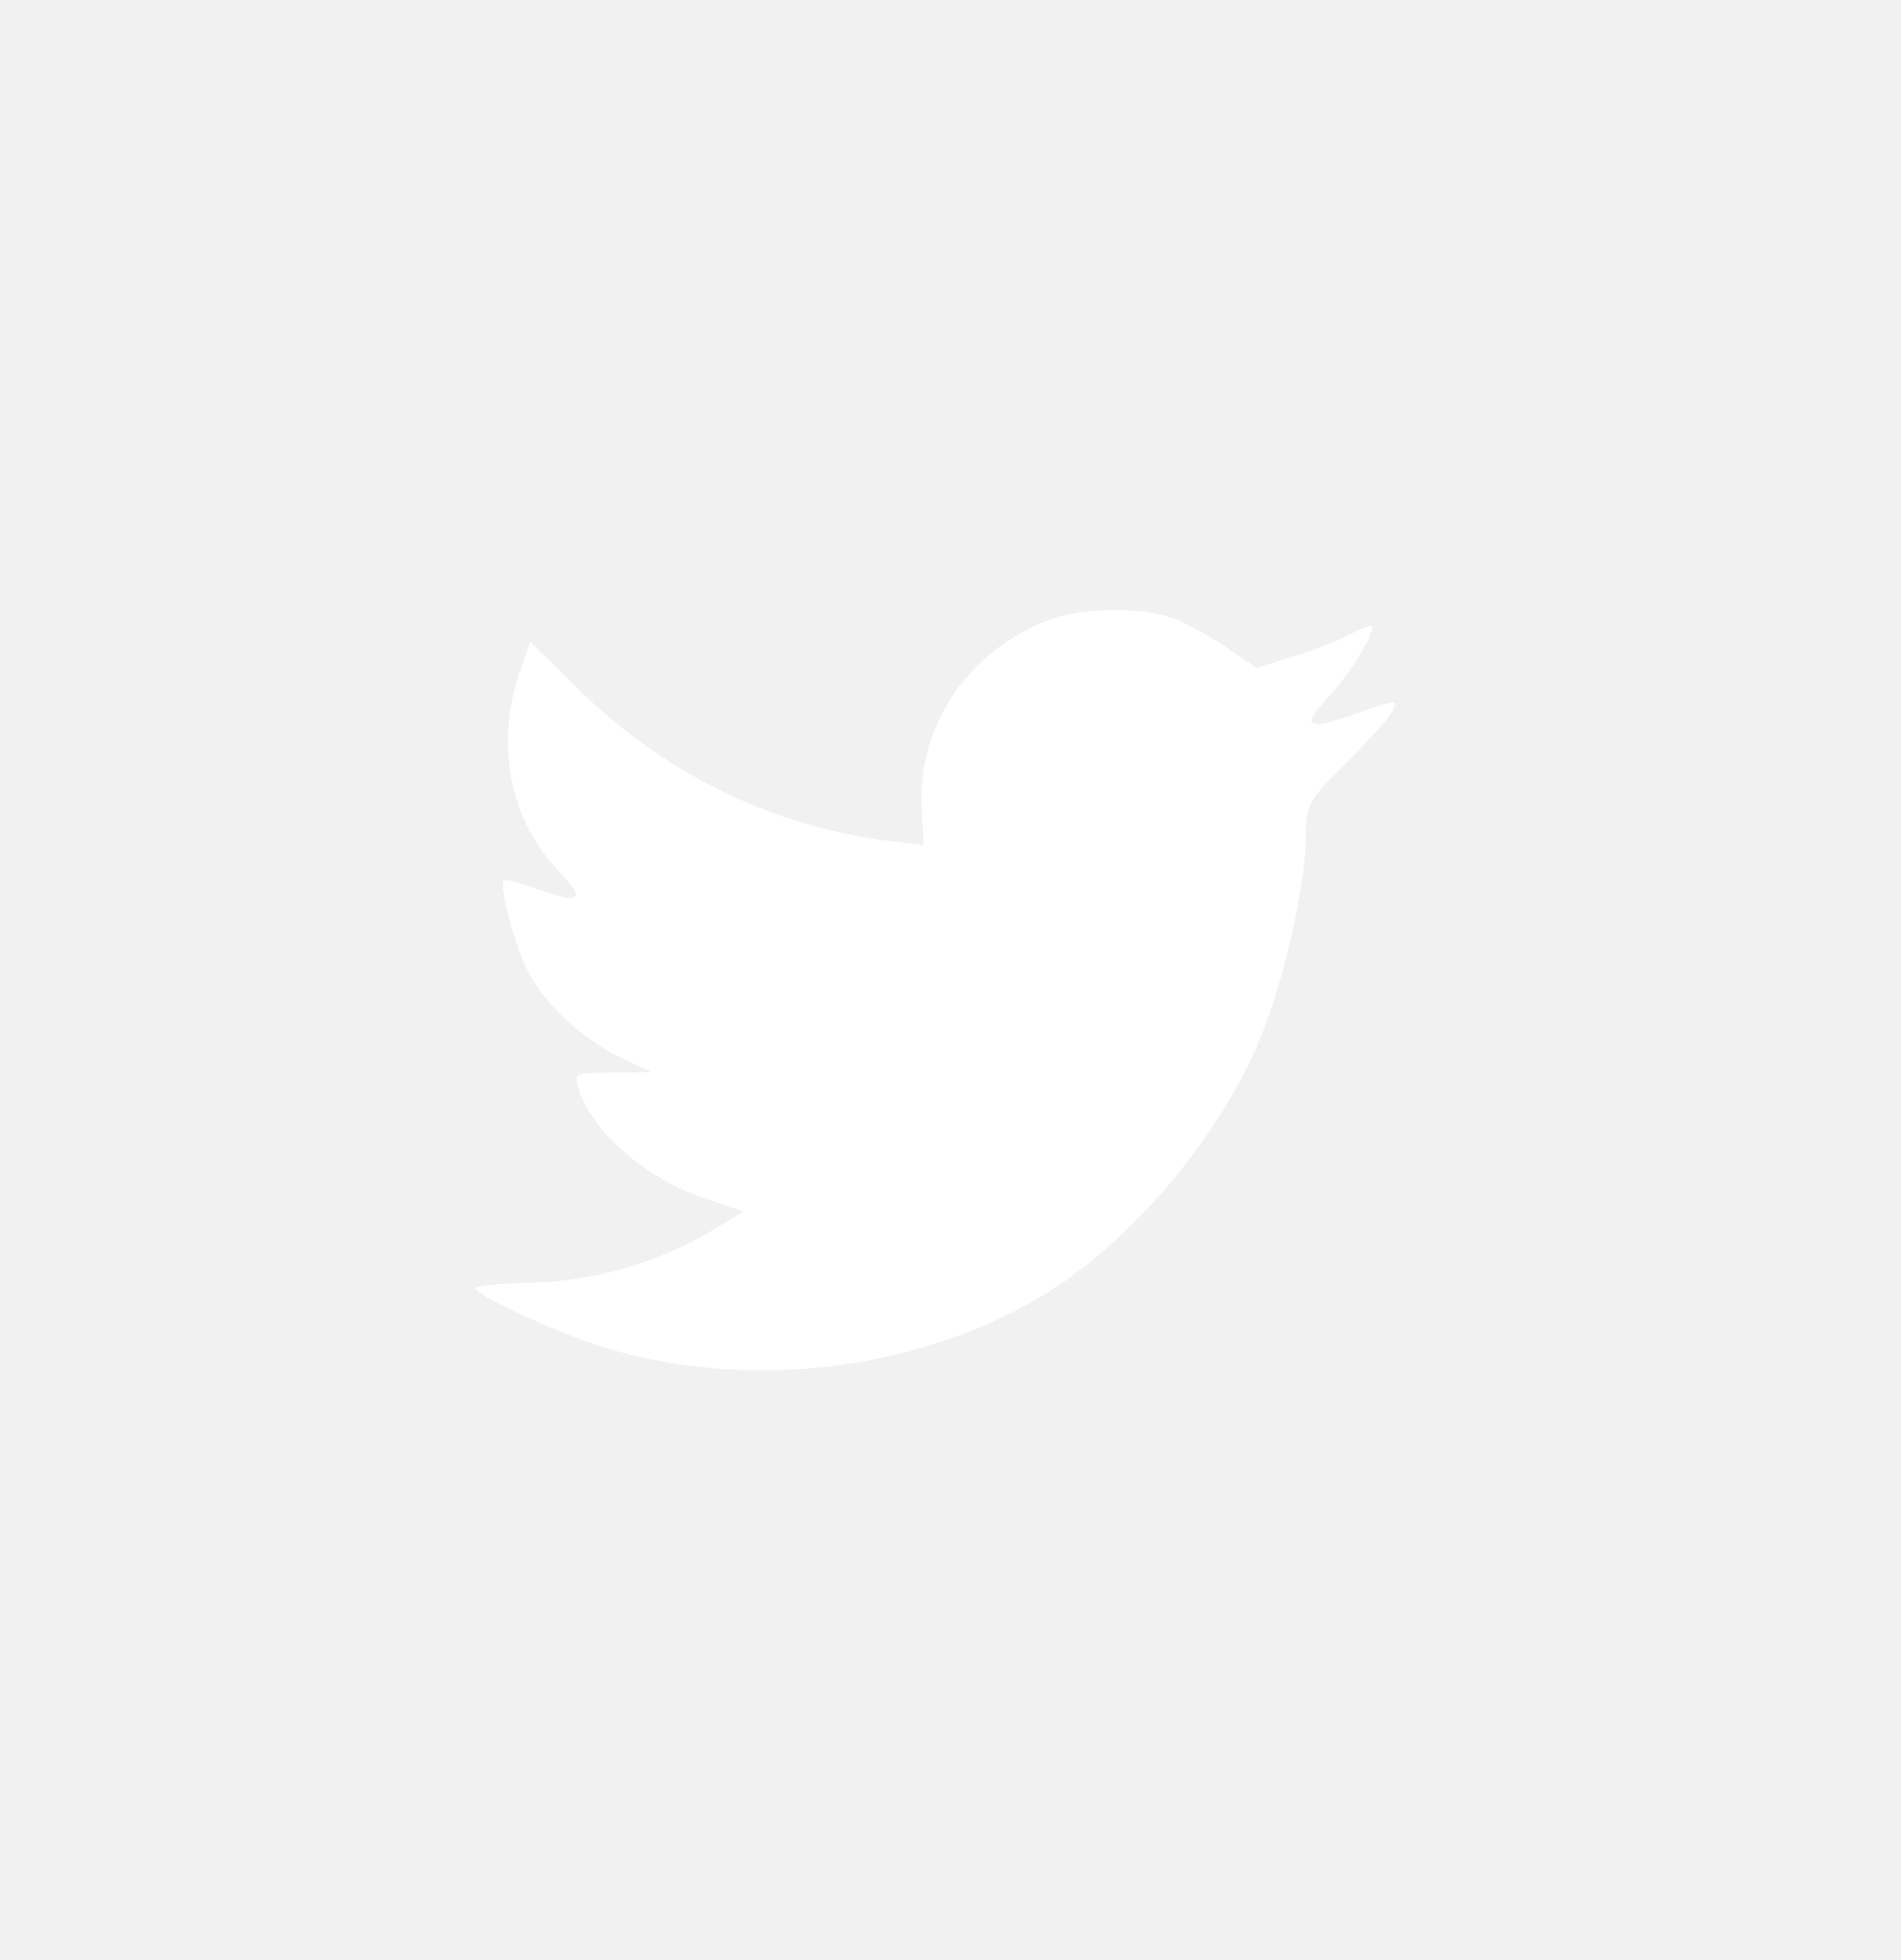
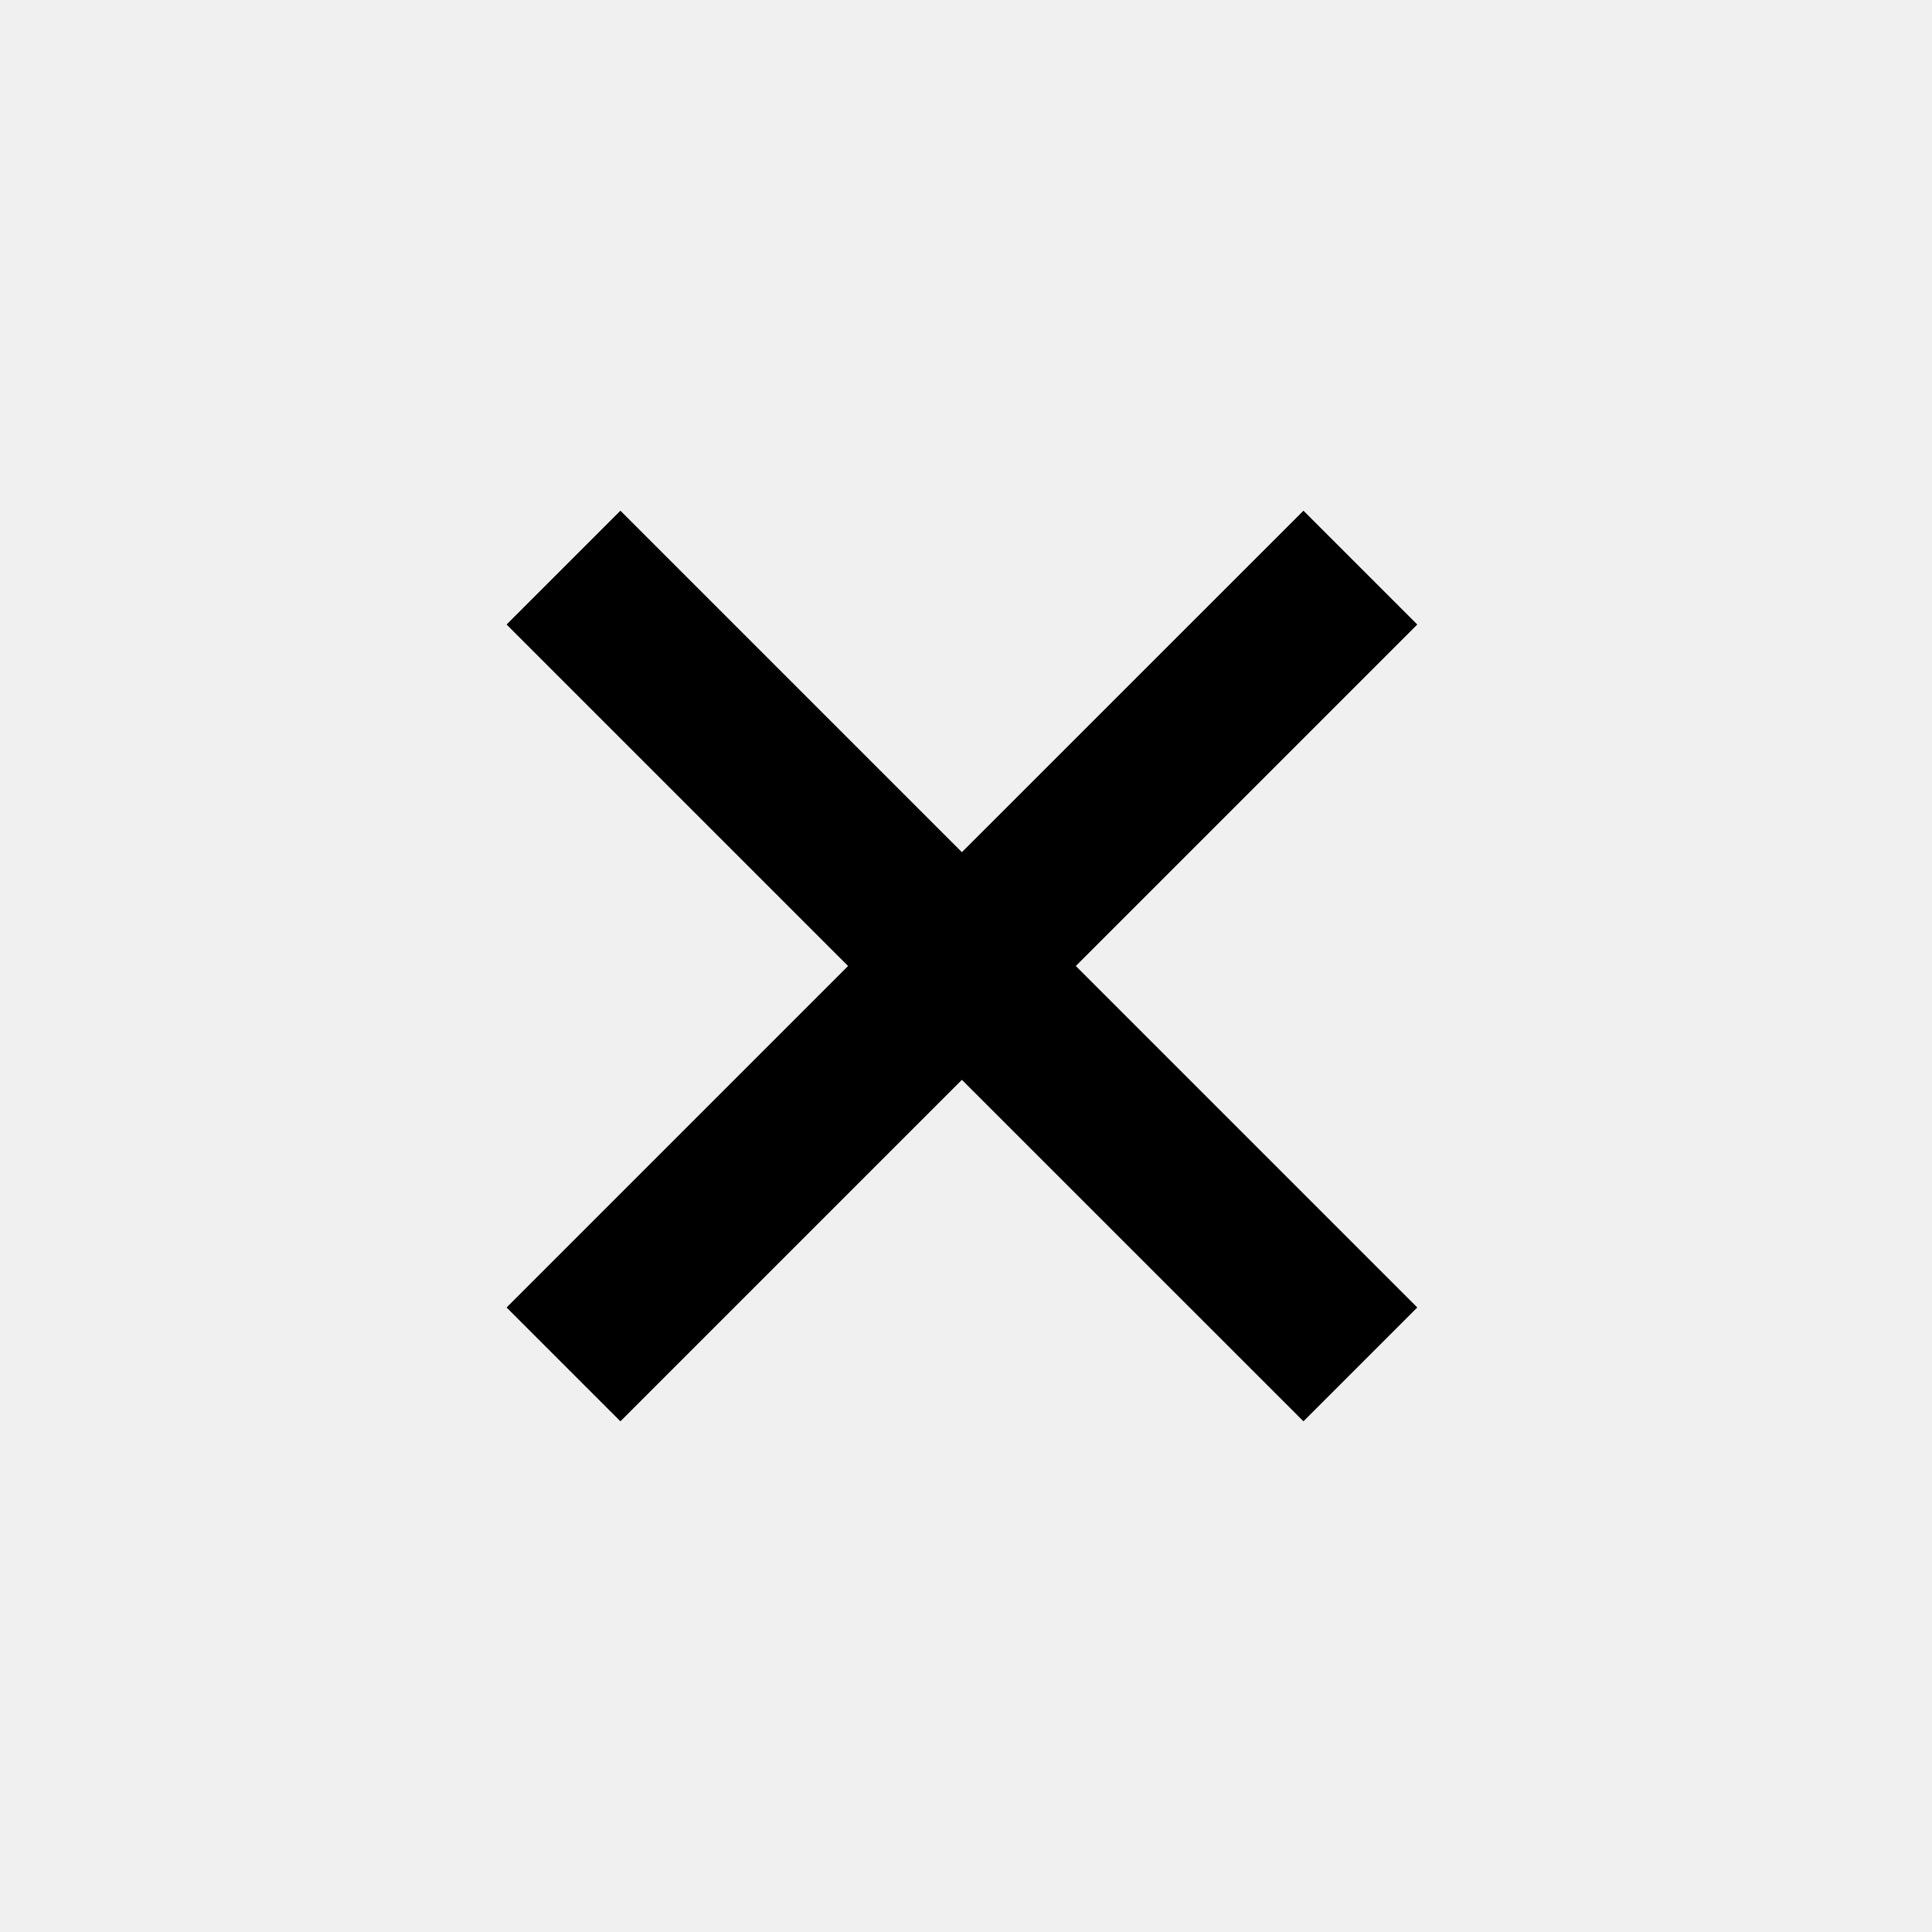
- <svg xmlns="http://www.w3.org/2000/svg" width="32" height="33" viewBox="0 0 32 33" fill="none">
-   <path opacity="0.1" fill-rule="evenodd" clip-rule="evenodd" d="M0 16.672C0 7.835 7.163 0.672 16 0.672C24.837 0.672 32 7.835 32 16.672C32 25.508 24.837 32.672 16 32.672C7.163 32.672 0 25.508 0 16.672Z" fill="white" />
-   <path fill-rule="evenodd" clip-rule="evenodd" d="M15.521 13.677L15.554 14.23L14.995 14.163C12.958 13.903 11.178 13.021 9.668 11.541L8.929 10.807L8.739 11.349C8.336 12.558 8.593 13.835 9.433 14.694C9.88 15.168 9.779 15.236 9.007 14.954C8.739 14.863 8.504 14.795 8.481 14.829C8.403 14.908 8.671 15.937 8.884 16.343C9.175 16.908 9.768 17.462 10.417 17.79L10.966 18.049L10.317 18.061C9.69 18.061 9.668 18.072 9.735 18.309C9.959 19.044 10.843 19.823 11.828 20.162L12.521 20.399L11.917 20.761C11.022 21.281 9.97 21.575 8.918 21.597C8.414 21.608 8 21.654 8 21.688C8 21.8 9.365 22.433 10.16 22.682C12.544 23.416 15.375 23.1 17.502 21.846C19.013 20.953 20.523 19.179 21.229 17.462C21.609 16.547 21.99 14.874 21.99 14.072C21.99 13.552 22.023 13.485 22.65 12.863C23.019 12.502 23.366 12.106 23.433 11.993C23.545 11.778 23.534 11.778 22.963 11.971C22.012 12.31 21.878 12.264 22.348 11.756C22.695 11.394 23.109 10.739 23.109 10.547C23.109 10.513 22.941 10.57 22.751 10.671C22.549 10.784 22.102 10.954 21.766 11.055L21.161 11.248L20.613 10.875C20.311 10.671 19.886 10.445 19.662 10.377C19.091 10.219 18.218 10.242 17.703 10.423C16.304 10.931 15.42 12.242 15.521 13.677Z" fill="white" />
+ <svg xmlns="http://www.w3.org/2000/svg" width="24" height="24" viewBox="0 0 24 24" fill="none">
+   <path d="M16.192 6.344L11.949 10.586L7.707 6.344L6.293 7.758L10.535 12L6.293 16.242L7.707 17.656L11.949 13.414L16.192 17.656L17.606 16.242L13.364 12L17.606 7.758L16.192 6.344Z" fill="black" />
</svg>
